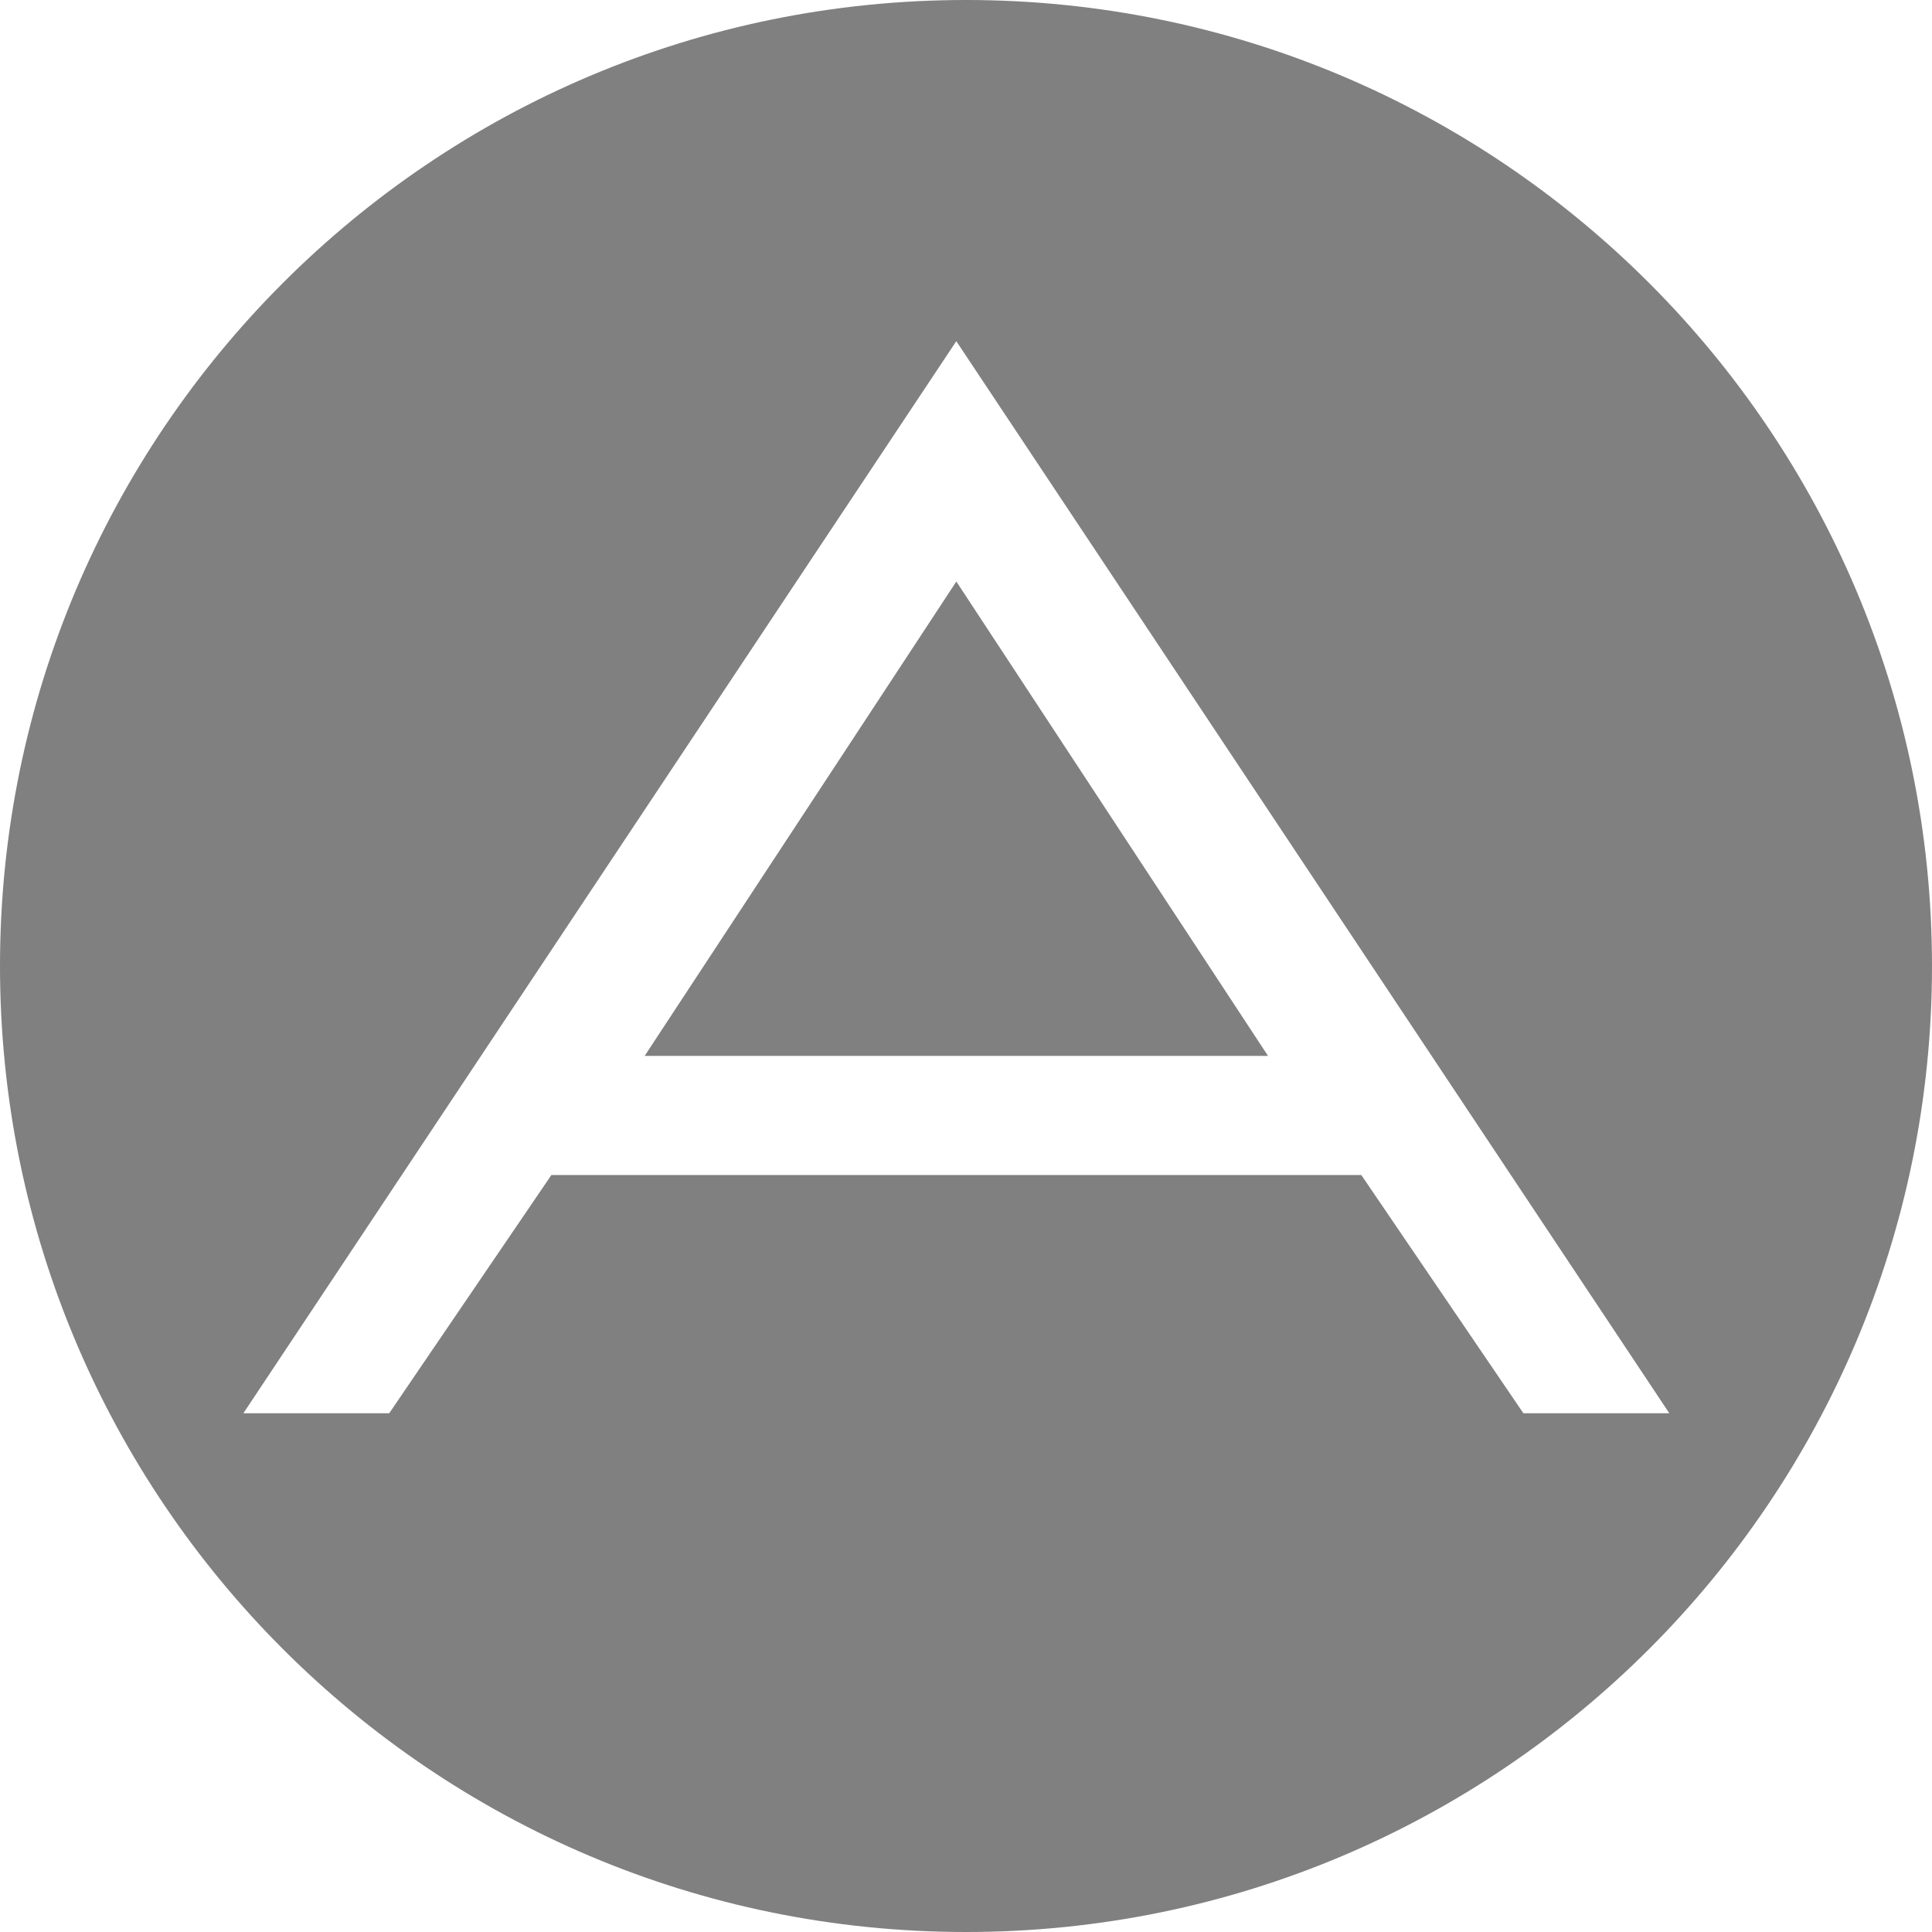
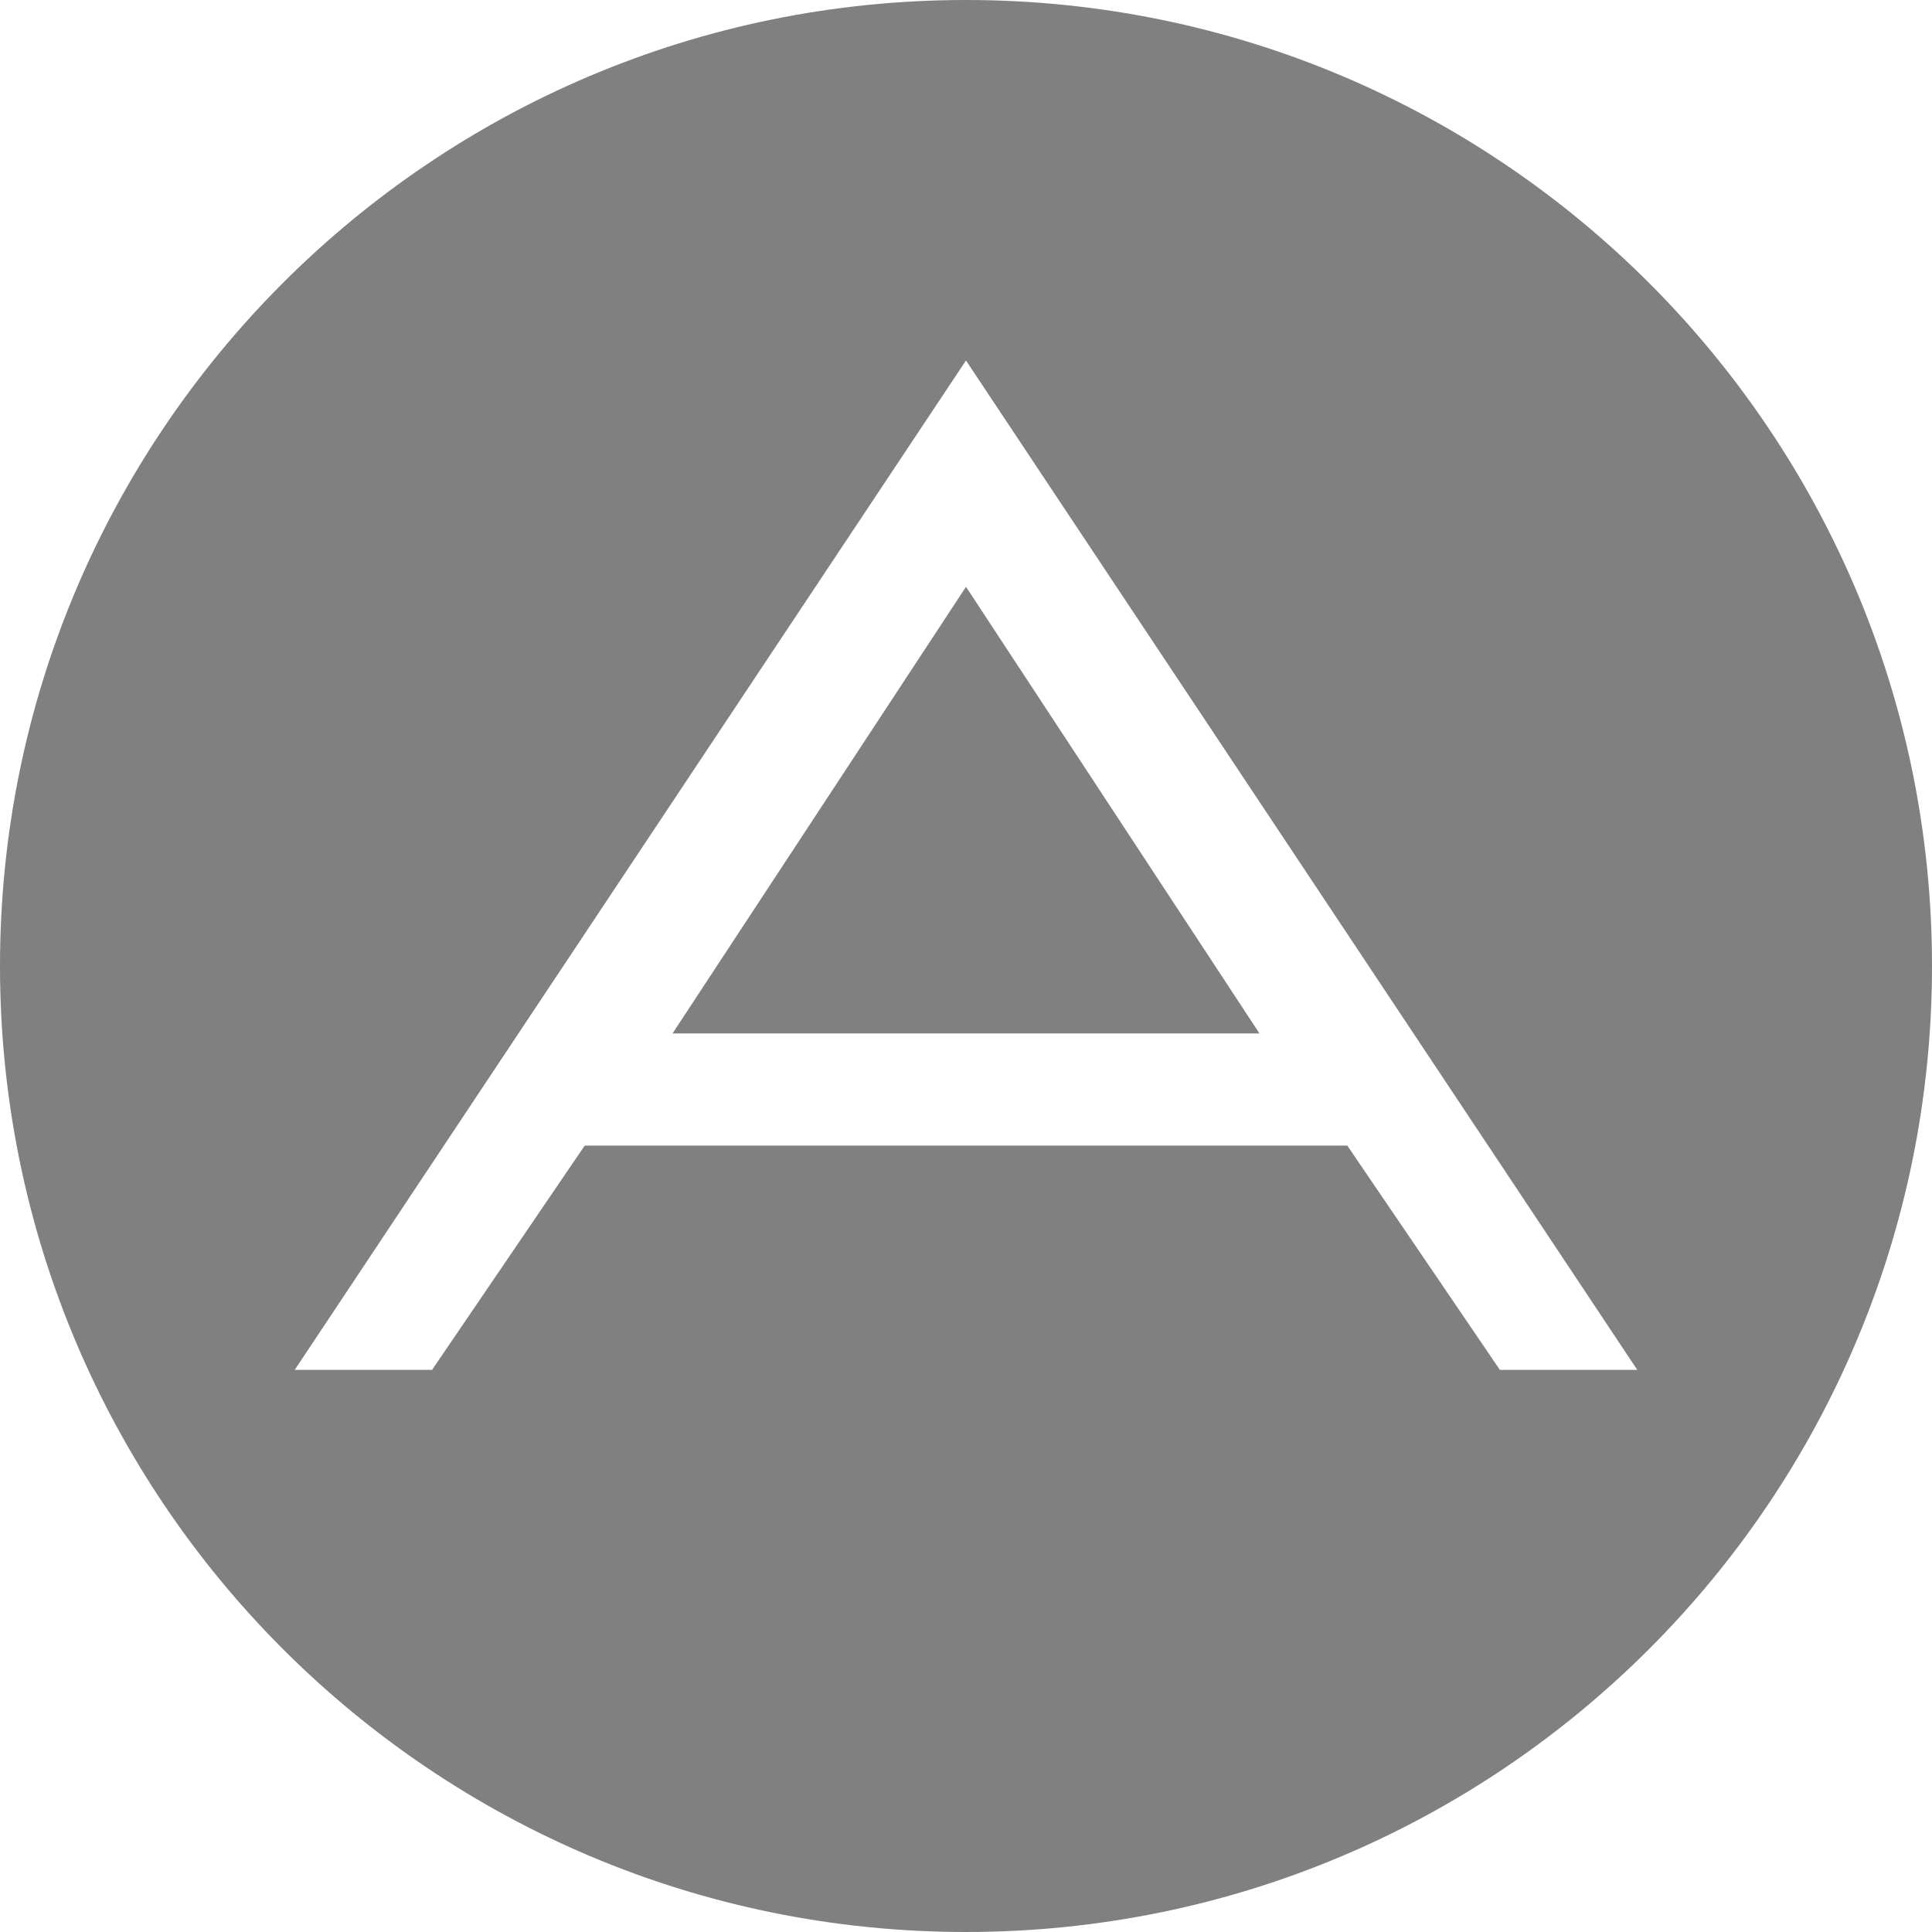
<svg xmlns="http://www.w3.org/2000/svg" width="200px" height="200px" viewBox="0 0 200 200" version="1.1">
  <description>Created with Sketch (http://www.bohemiancoding.com/sketch)</description>
  <defs />
  <g id="Page 1" stroke="none" stroke-width="1" fill="none" fill-rule="evenodd">
-     <path d="M99,60.199 L131.265,109.306 L66.735,109.306 Z M200,100 C200,155.23 155.228,200 100,200 C44.77,200 0,155.23 0,100 C0,44.772 44.77,0 100,0 C155.228,0 200,44.772 200,100 Z M25.196,146.297 L40.294,146.297 L57.081,121.636 L140.921,121.636 L157.699,146.297 L172.804,146.297 L98.996,35.319 Z M25.196,146.297" id="App.net" fill="#808080" />
+     <path d="M100,60.745 L130.379,106.98 L69.621,106.98 Z M200,100 C200,155.23 155.228,200 100,200 C44.77,200 0,155.23 0,100 C0,44.772 44.77,0 100,0 C155.228,0 200,44.772 200,100 Z M30.511,141.809 L44.726,141.809 L60.532,118.59 L139.47,118.59 L155.267,141.809 L169.489,141.809 L99.997,37.319 Z M30.511,141.809" id="App.net" fill="#808080" />
  </g>
</svg>
